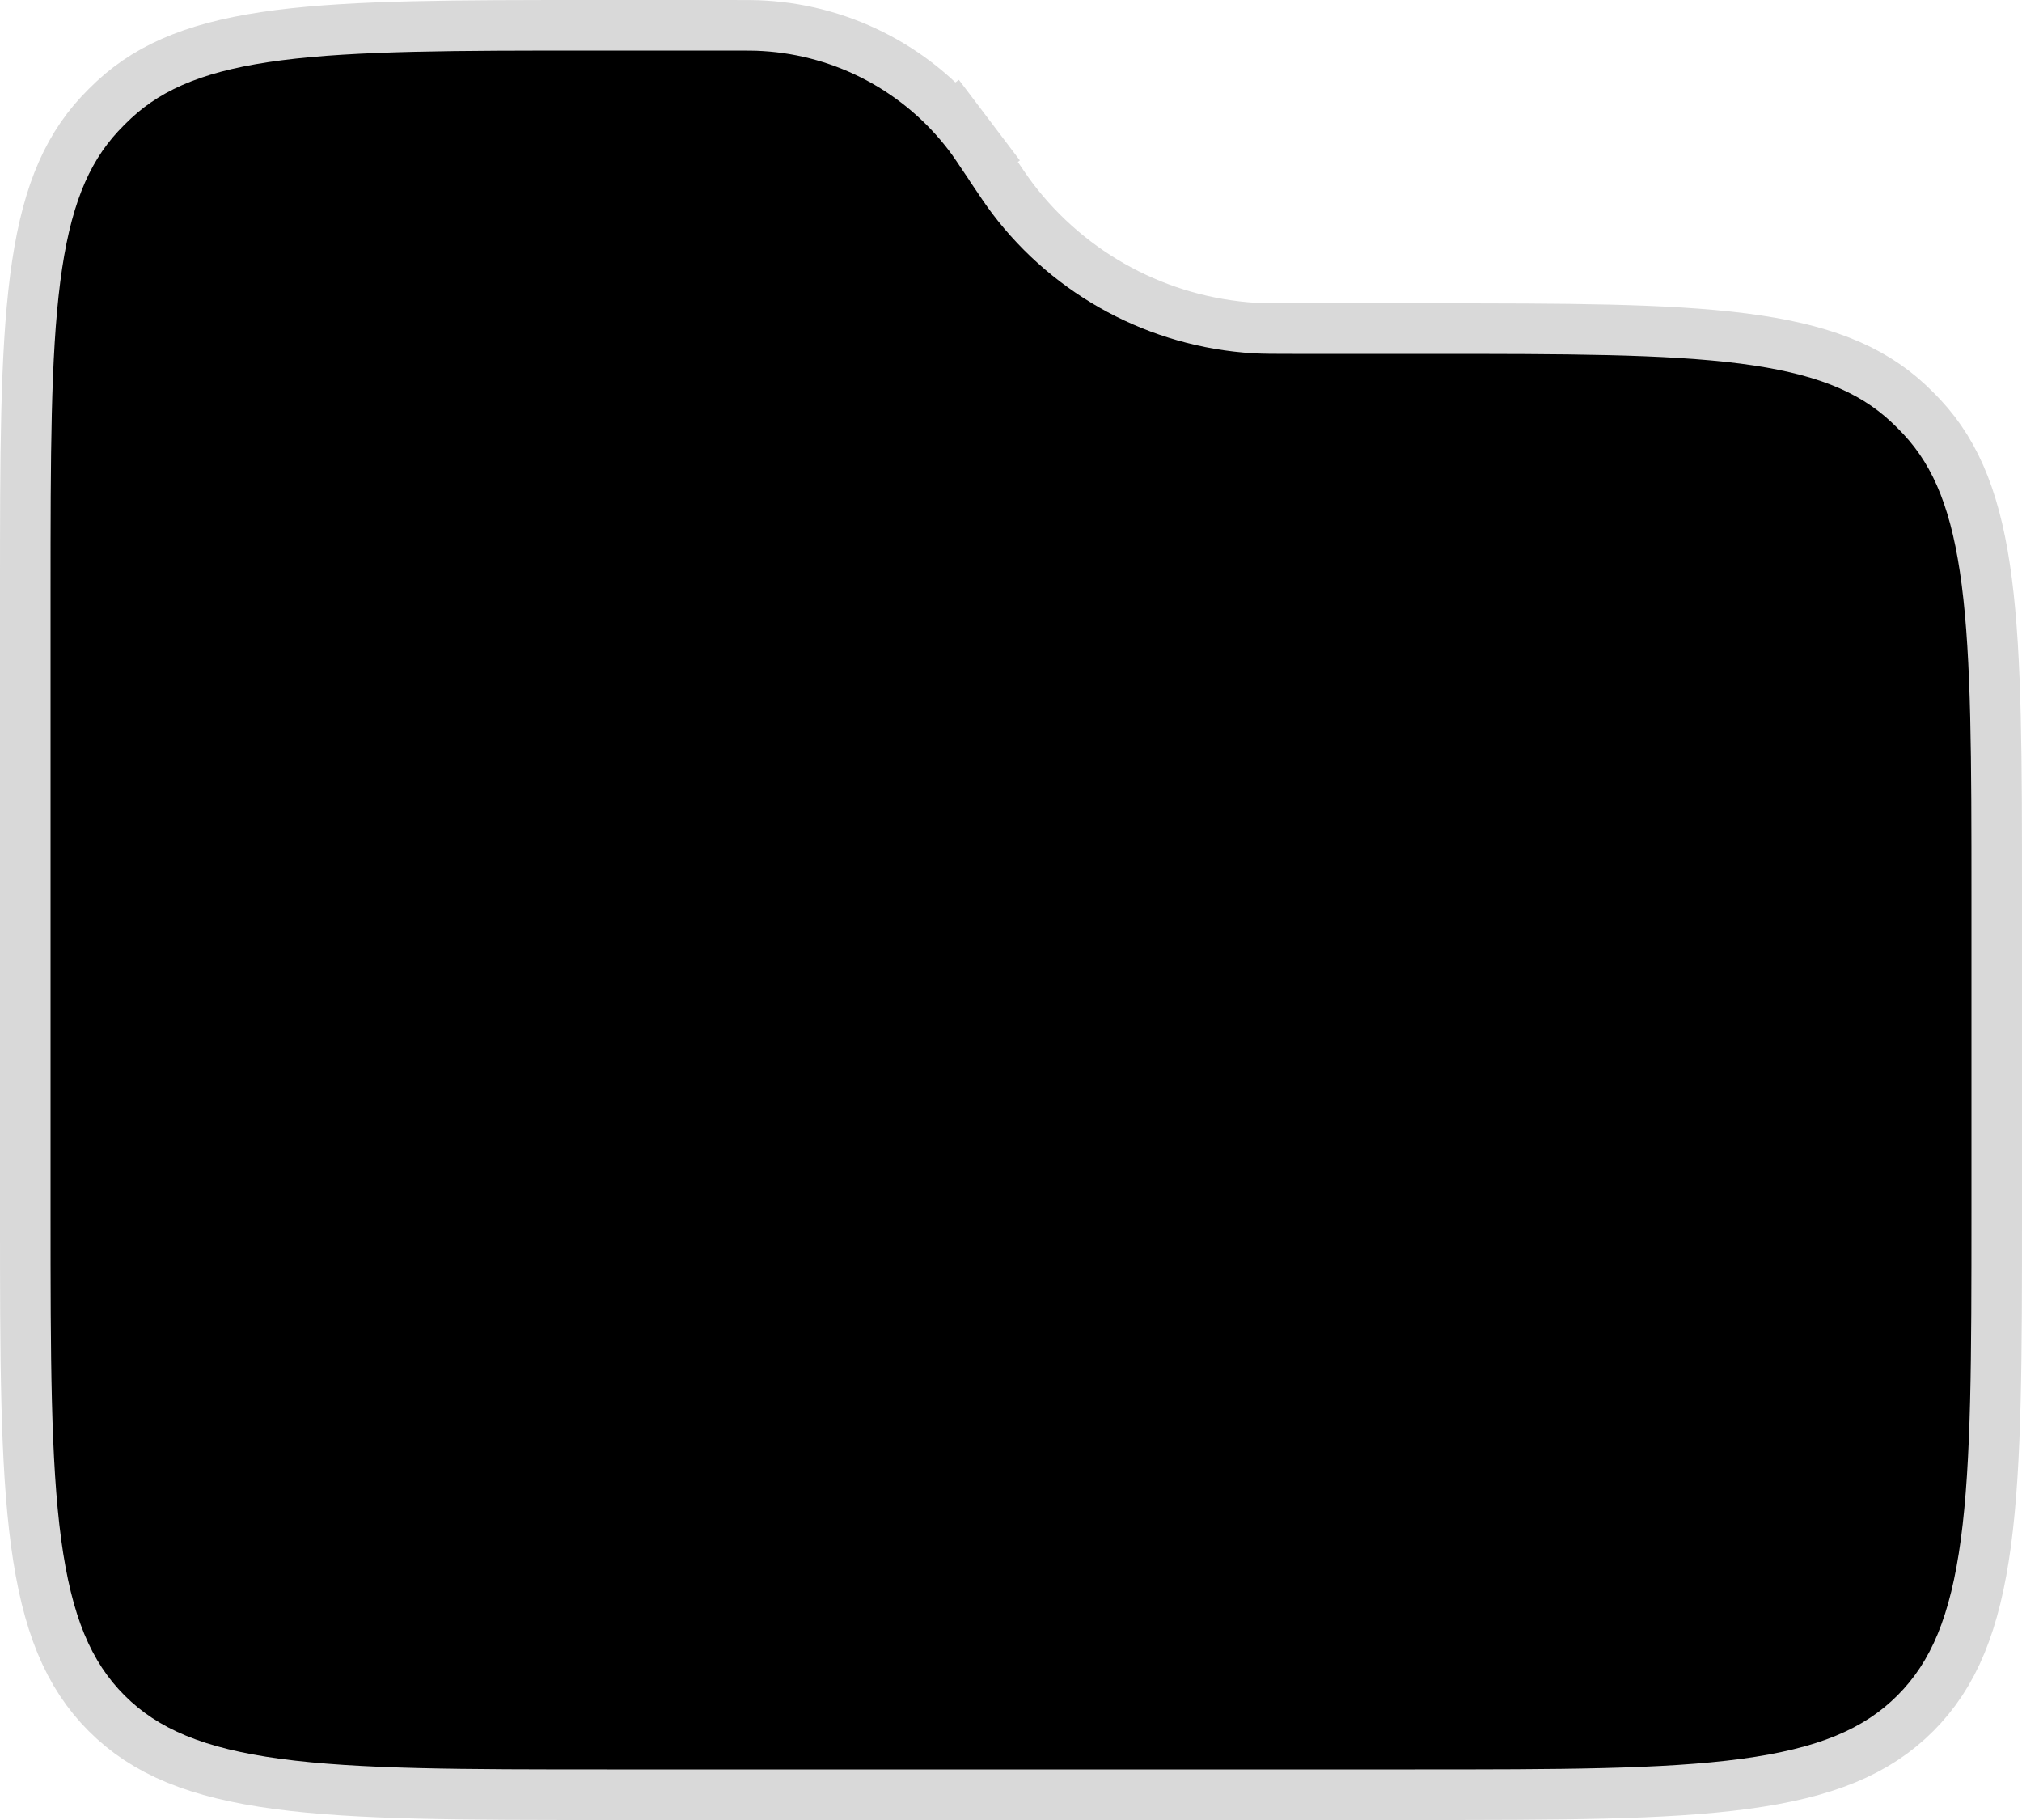
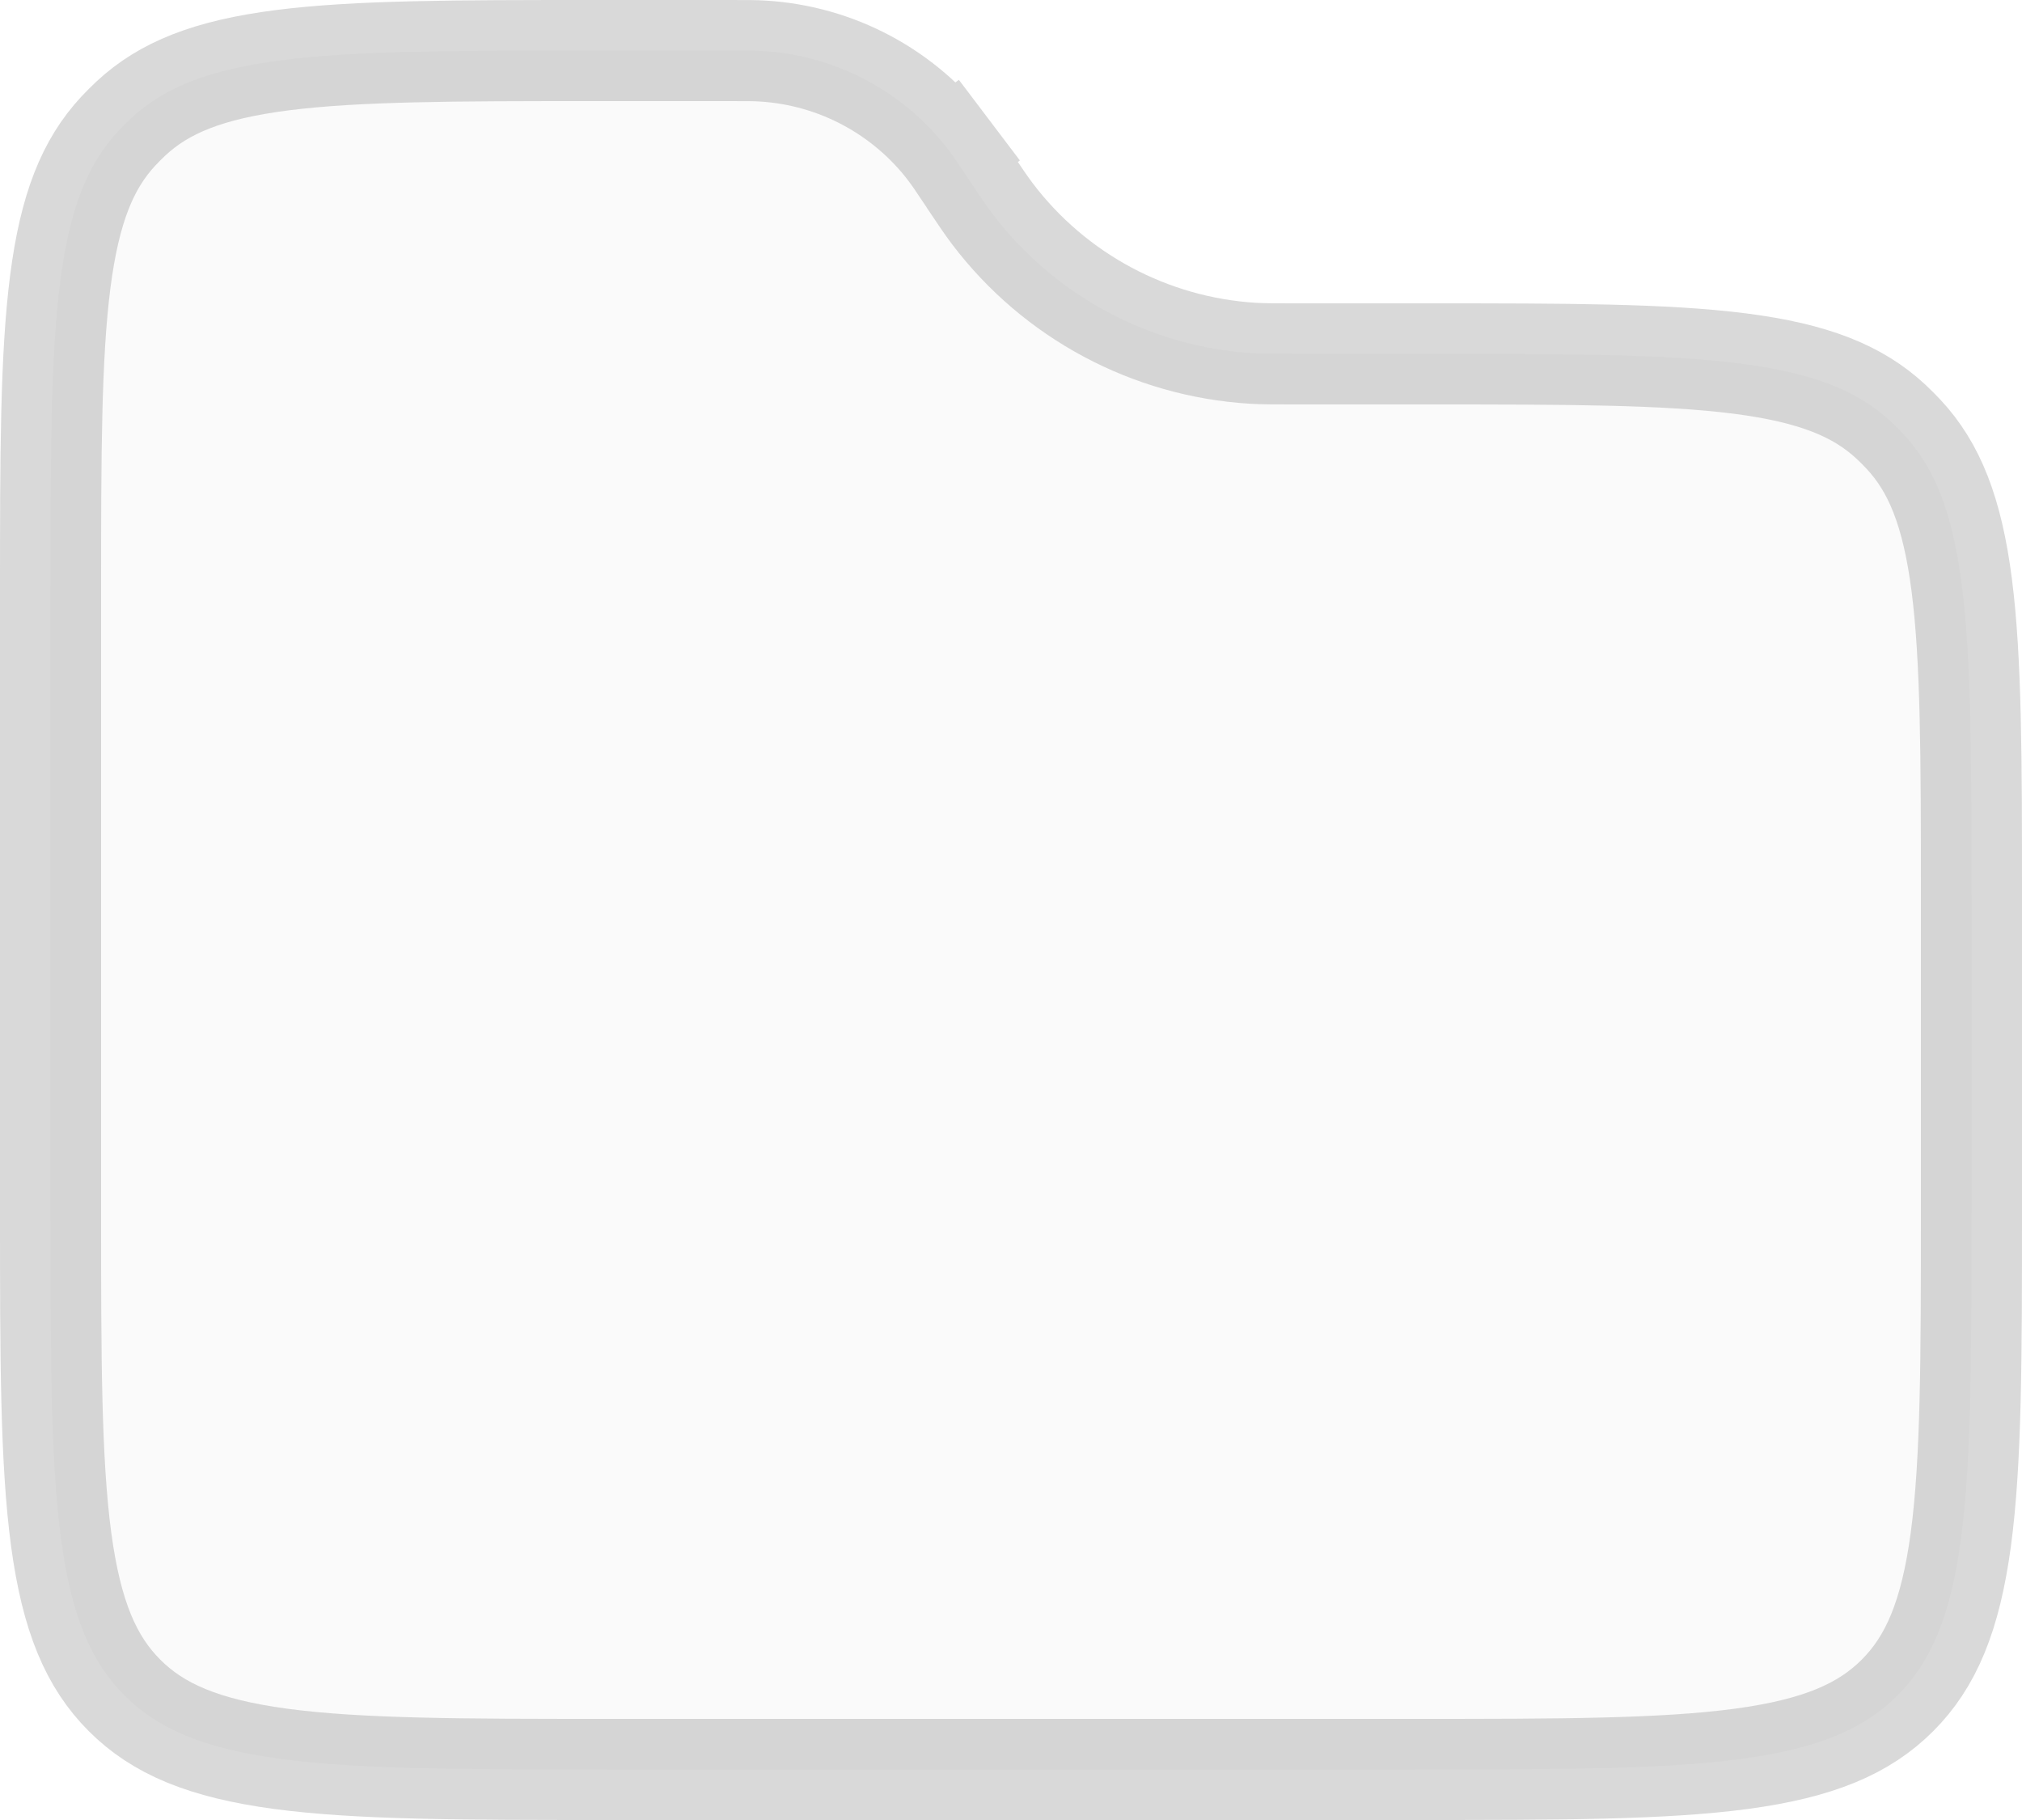
- <svg xmlns="http://www.w3.org/2000/svg" viewBox="0 0 20 18" fill="currentColor" stroke="black" stroke-opacity="0.15">
+ <svg xmlns="http://www.w3.org/2000/svg" viewBox="0 0 20 18" fill="#fafafa" stroke="black" stroke-opacity="0.15">
  <path d="M0.5 5.862C0.5 4.502 0.501 3.529 0.596 2.787C0.69 2.057 0.868 1.622 1.17 1.297C1.211 1.253 1.253 1.211 1.297 1.17C1.622 0.868 2.057 0.69 2.787 0.596C3.529 0.501 4.502 0.5 5.862 0.5H7.197C7.395 0.5 7.473 0.5 7.545 0.505C8.274 0.549 8.946 0.909 9.387 1.49L9.786 1.188L9.387 1.49C9.431 1.548 9.474 1.613 9.584 1.777L9.593 1.792C9.691 1.938 9.752 2.029 9.816 2.114C10.433 2.928 11.375 3.432 12.394 3.494C12.5 3.5 12.61 3.5 12.786 3.5L12.803 3.5H14.137C15.498 3.5 16.471 3.501 17.213 3.596C17.943 3.69 18.378 3.868 18.703 4.17C18.747 4.211 18.789 4.253 18.83 4.297C19.132 4.622 19.31 5.057 19.404 5.787C19.499 6.529 19.5 7.502 19.5 8.862V12C19.5 13.428 19.499 14.449 19.395 15.225C19.292 15.987 19.099 16.437 18.768 16.768C18.437 17.099 17.987 17.292 17.225 17.395C16.449 17.499 15.428 17.5 14 17.5H6C4.572 17.5 3.551 17.499 2.775 17.395C2.013 17.292 1.563 17.099 1.232 16.768C0.901 16.437 0.708 15.987 0.605 15.225C0.501 14.449 0.5 13.428 0.5 12V5.862Z" />
</svg>
